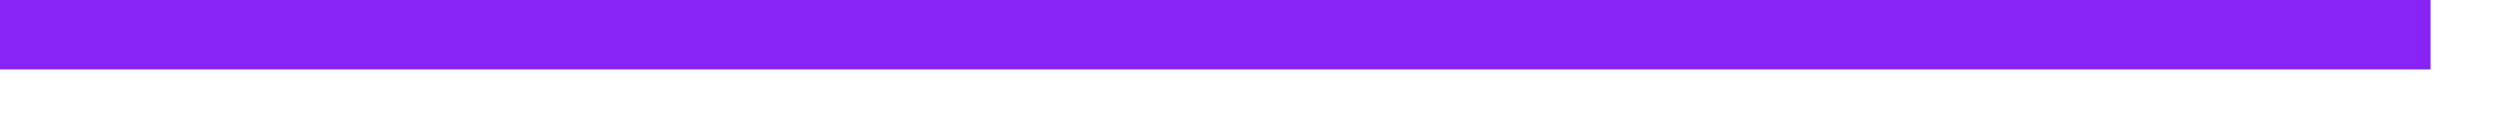
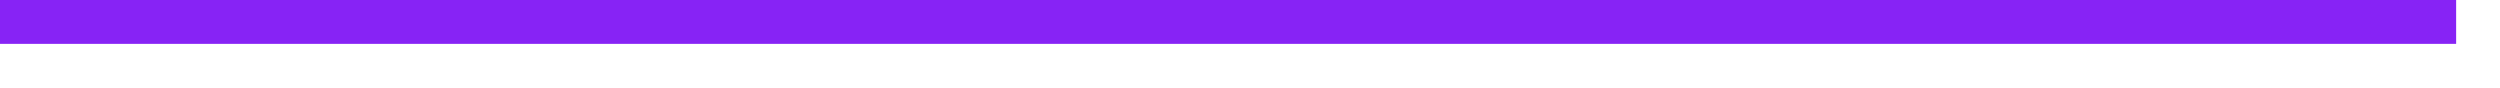
- <svg xmlns="http://www.w3.org/2000/svg" version="1.1" width="36px" height="2px">
-   <g transform="matrix(1 0 0 1 -1557 -567 )">
-     <path d="M 1557 567.5  L 1592 567.5  " stroke-width="1" stroke="#8723f5" fill="none" />
+ <svg xmlns="http://www.w3.org/2000/svg" version="1.1" width="57px" height="2px">
+   <g transform="matrix(1 0 0 1 -590 -637 )">
+     <path d="M 590 637.5  L 646 637.5  " stroke-width="1" stroke="#8723f5" fill="none" />
  </g>
</svg>
